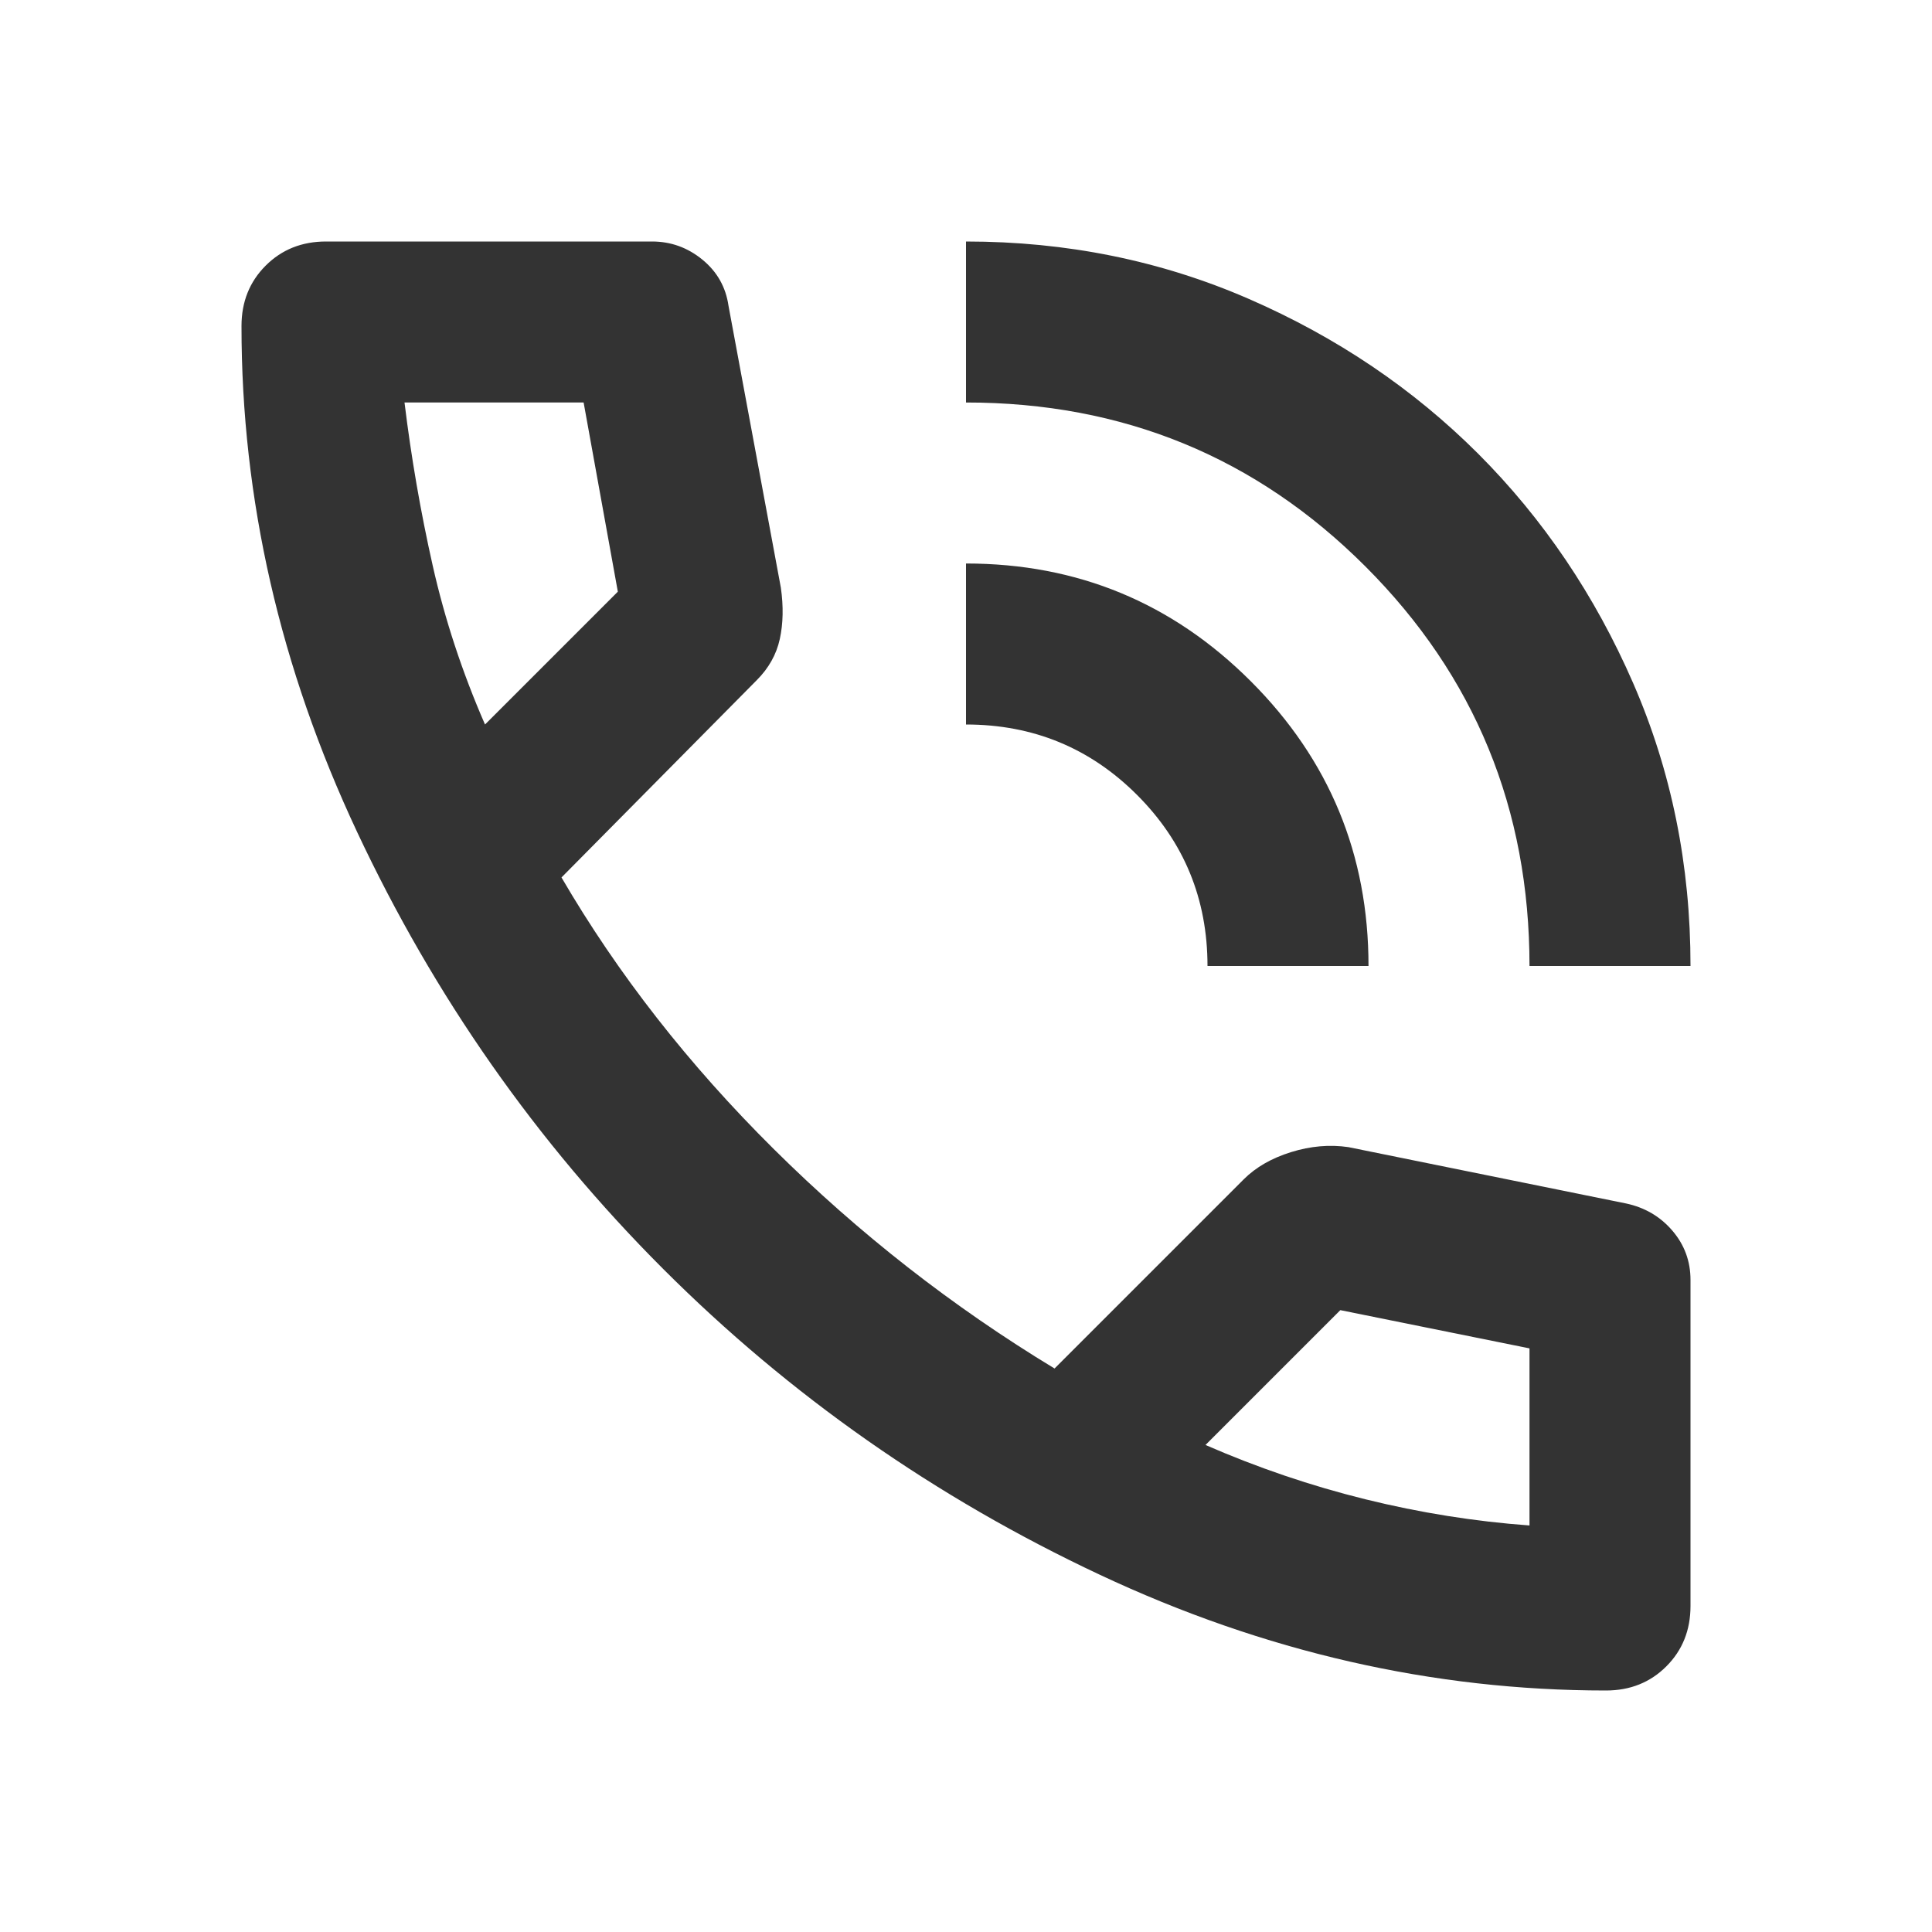
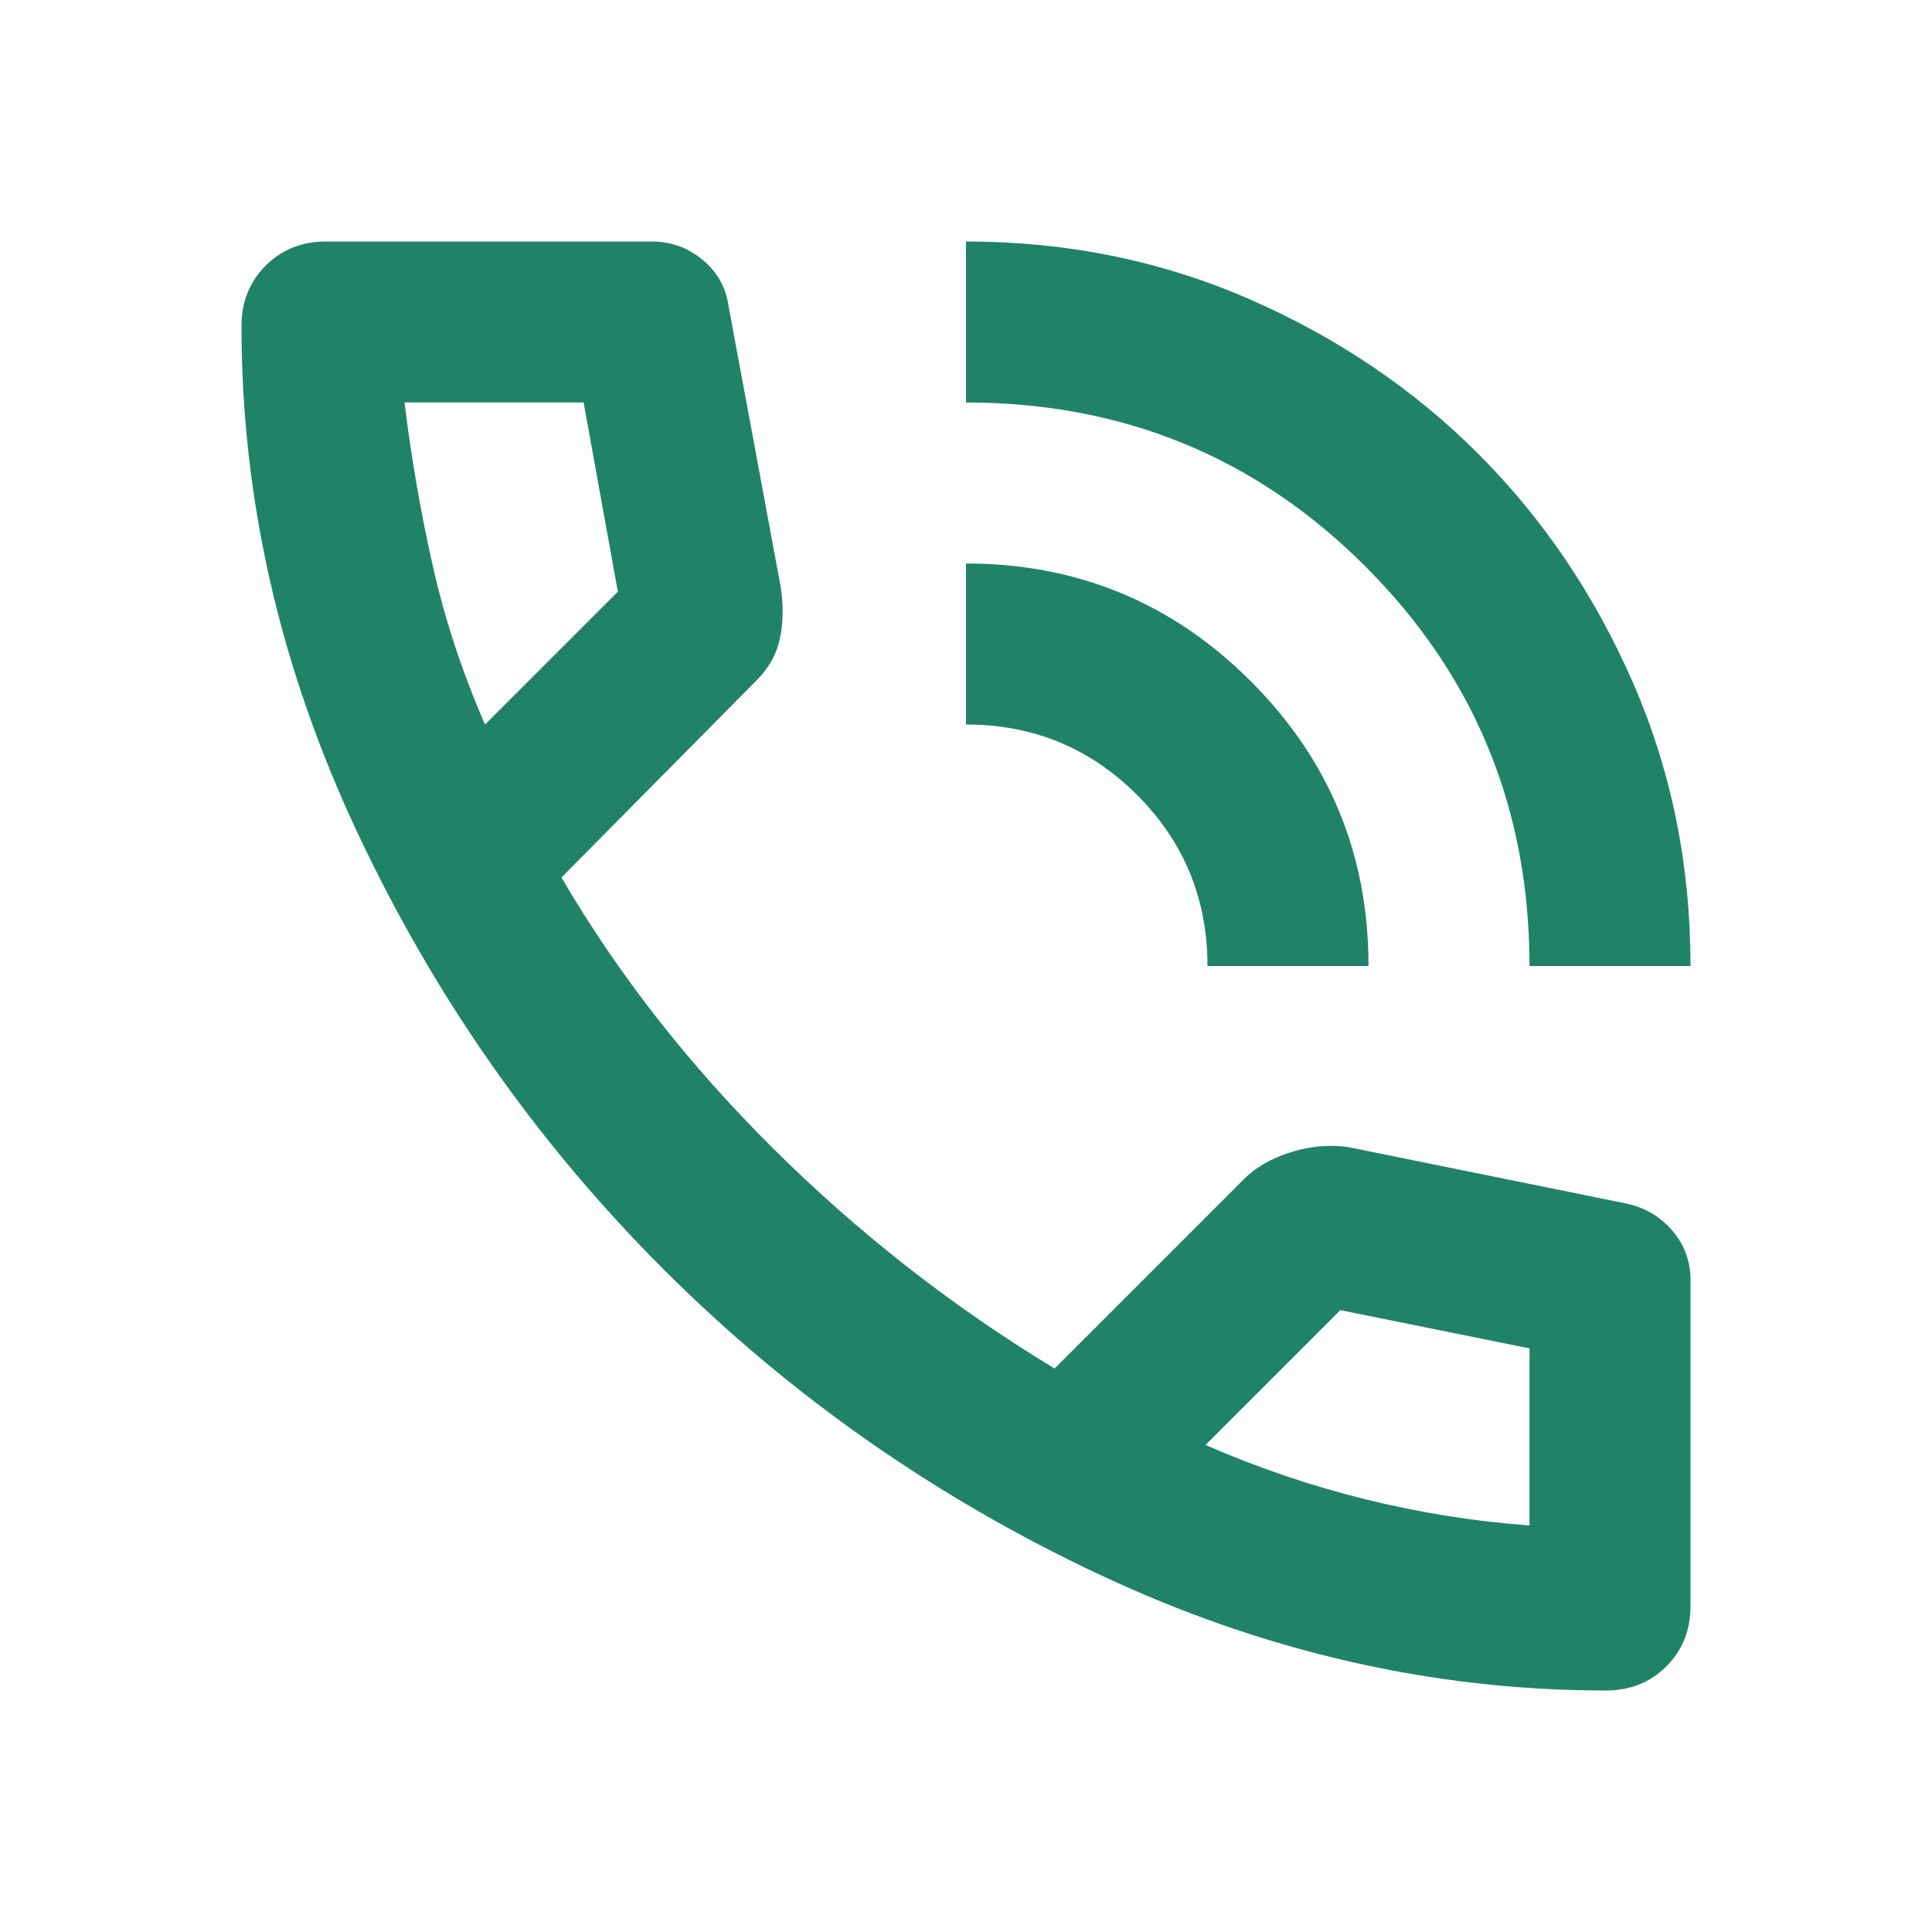
<svg xmlns="http://www.w3.org/2000/svg" width="2em" height="2em" viewBox="0 0 24 24">
-   <path fill="#333333" d="M19 12q0-2.925-2.038-4.963T12 5V3q1.875 0 3.513.713t2.85 1.924q1.212 1.213 1.925 2.85T21 12h-2Zm-4 0q0-1.25-.875-2.125T12 9V7q2.075 0 3.538 1.463T17 12h-2Zm4.95 9q-3.225 0-6.288-1.438t-5.425-3.8q-2.362-2.362-3.8-5.425T3 4.05q0-.45.3-.75t.75-.3H8.1q.35 0 .625.225t.325.575l.65 3.5q.05.35-.013.638T9.4 8.45L6.975 10.9q1.05 1.8 2.638 3.375T13.1 17l2.35-2.35q.225-.225.588-.338t.712-.062l3.45.7q.35.075.575.338T21 15.9v4.05q0 .45-.3.75t-.75.3ZM6.025 9l1.65-1.65L7.25 5H5.025q.125 1.025.35 2.025T6.025 9Zm8.95 8.95q.975.425 1.988.675T19 18.95v-2.2l-2.35-.475l-1.675 1.675ZM6.025 9Zm8.95 8.95Z" />
+   <path fill="#208367" d="M19 12q0-2.925-2.038-4.963T12 5V3q1.875 0 3.513.713t2.85 1.924q1.212 1.213 1.925 2.85T21 12h-2Zm-4 0q0-1.25-.875-2.125T12 9V7q2.075 0 3.538 1.463T17 12h-2Zm4.95 9q-3.225 0-6.288-1.438t-5.425-3.8q-2.362-2.362-3.8-5.425T3 4.05q0-.45.3-.75t.75-.3H8.1q.35 0 .625.225t.325.575l.65 3.5q.05.35-.013.638T9.4 8.45L6.975 10.9q1.05 1.8 2.638 3.375T13.1 17l2.35-2.35q.225-.225.588-.338t.712-.062l3.45.7q.35.075.575.338T21 15.9v4.05q0 .45-.3.75t-.75.3ZM6.025 9l1.65-1.65L7.25 5H5.025q.125 1.025.35 2.025T6.025 9Zm8.95 8.95q.975.425 1.988.675T19 18.95v-2.2l-2.35-.475l-1.675 1.675ZM6.025 9Zm8.95 8.95Z" />
</svg>
